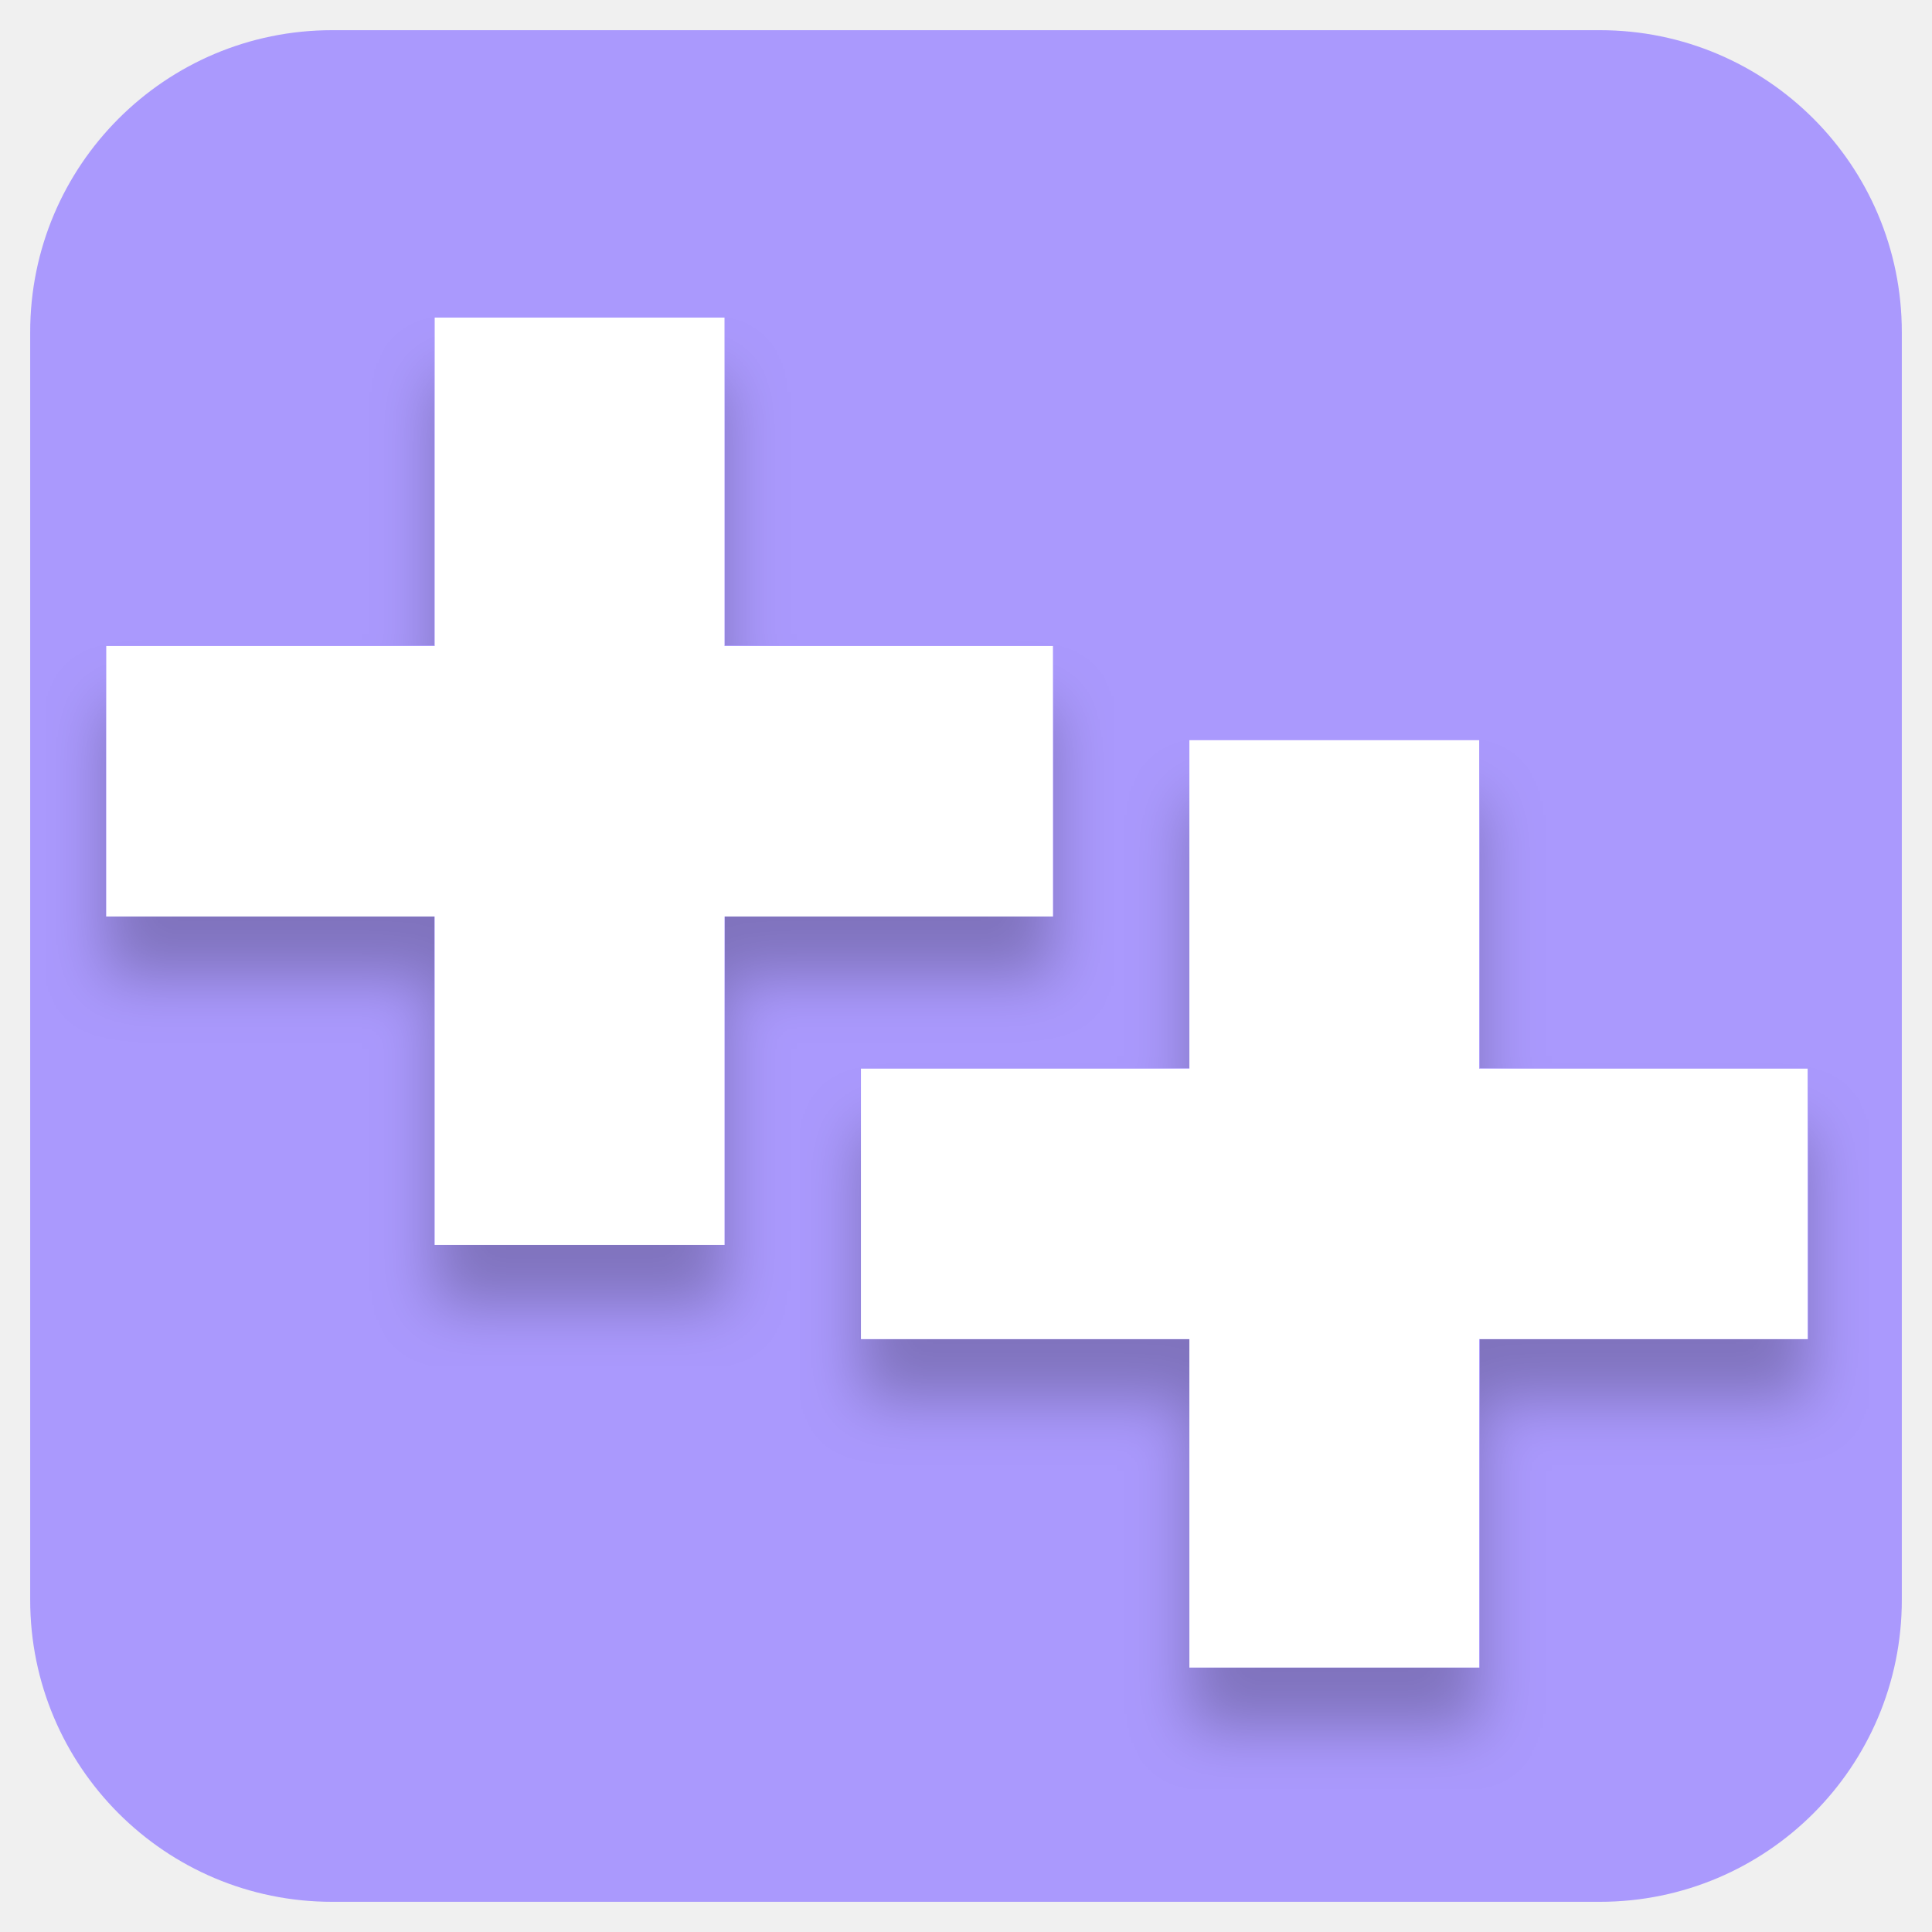
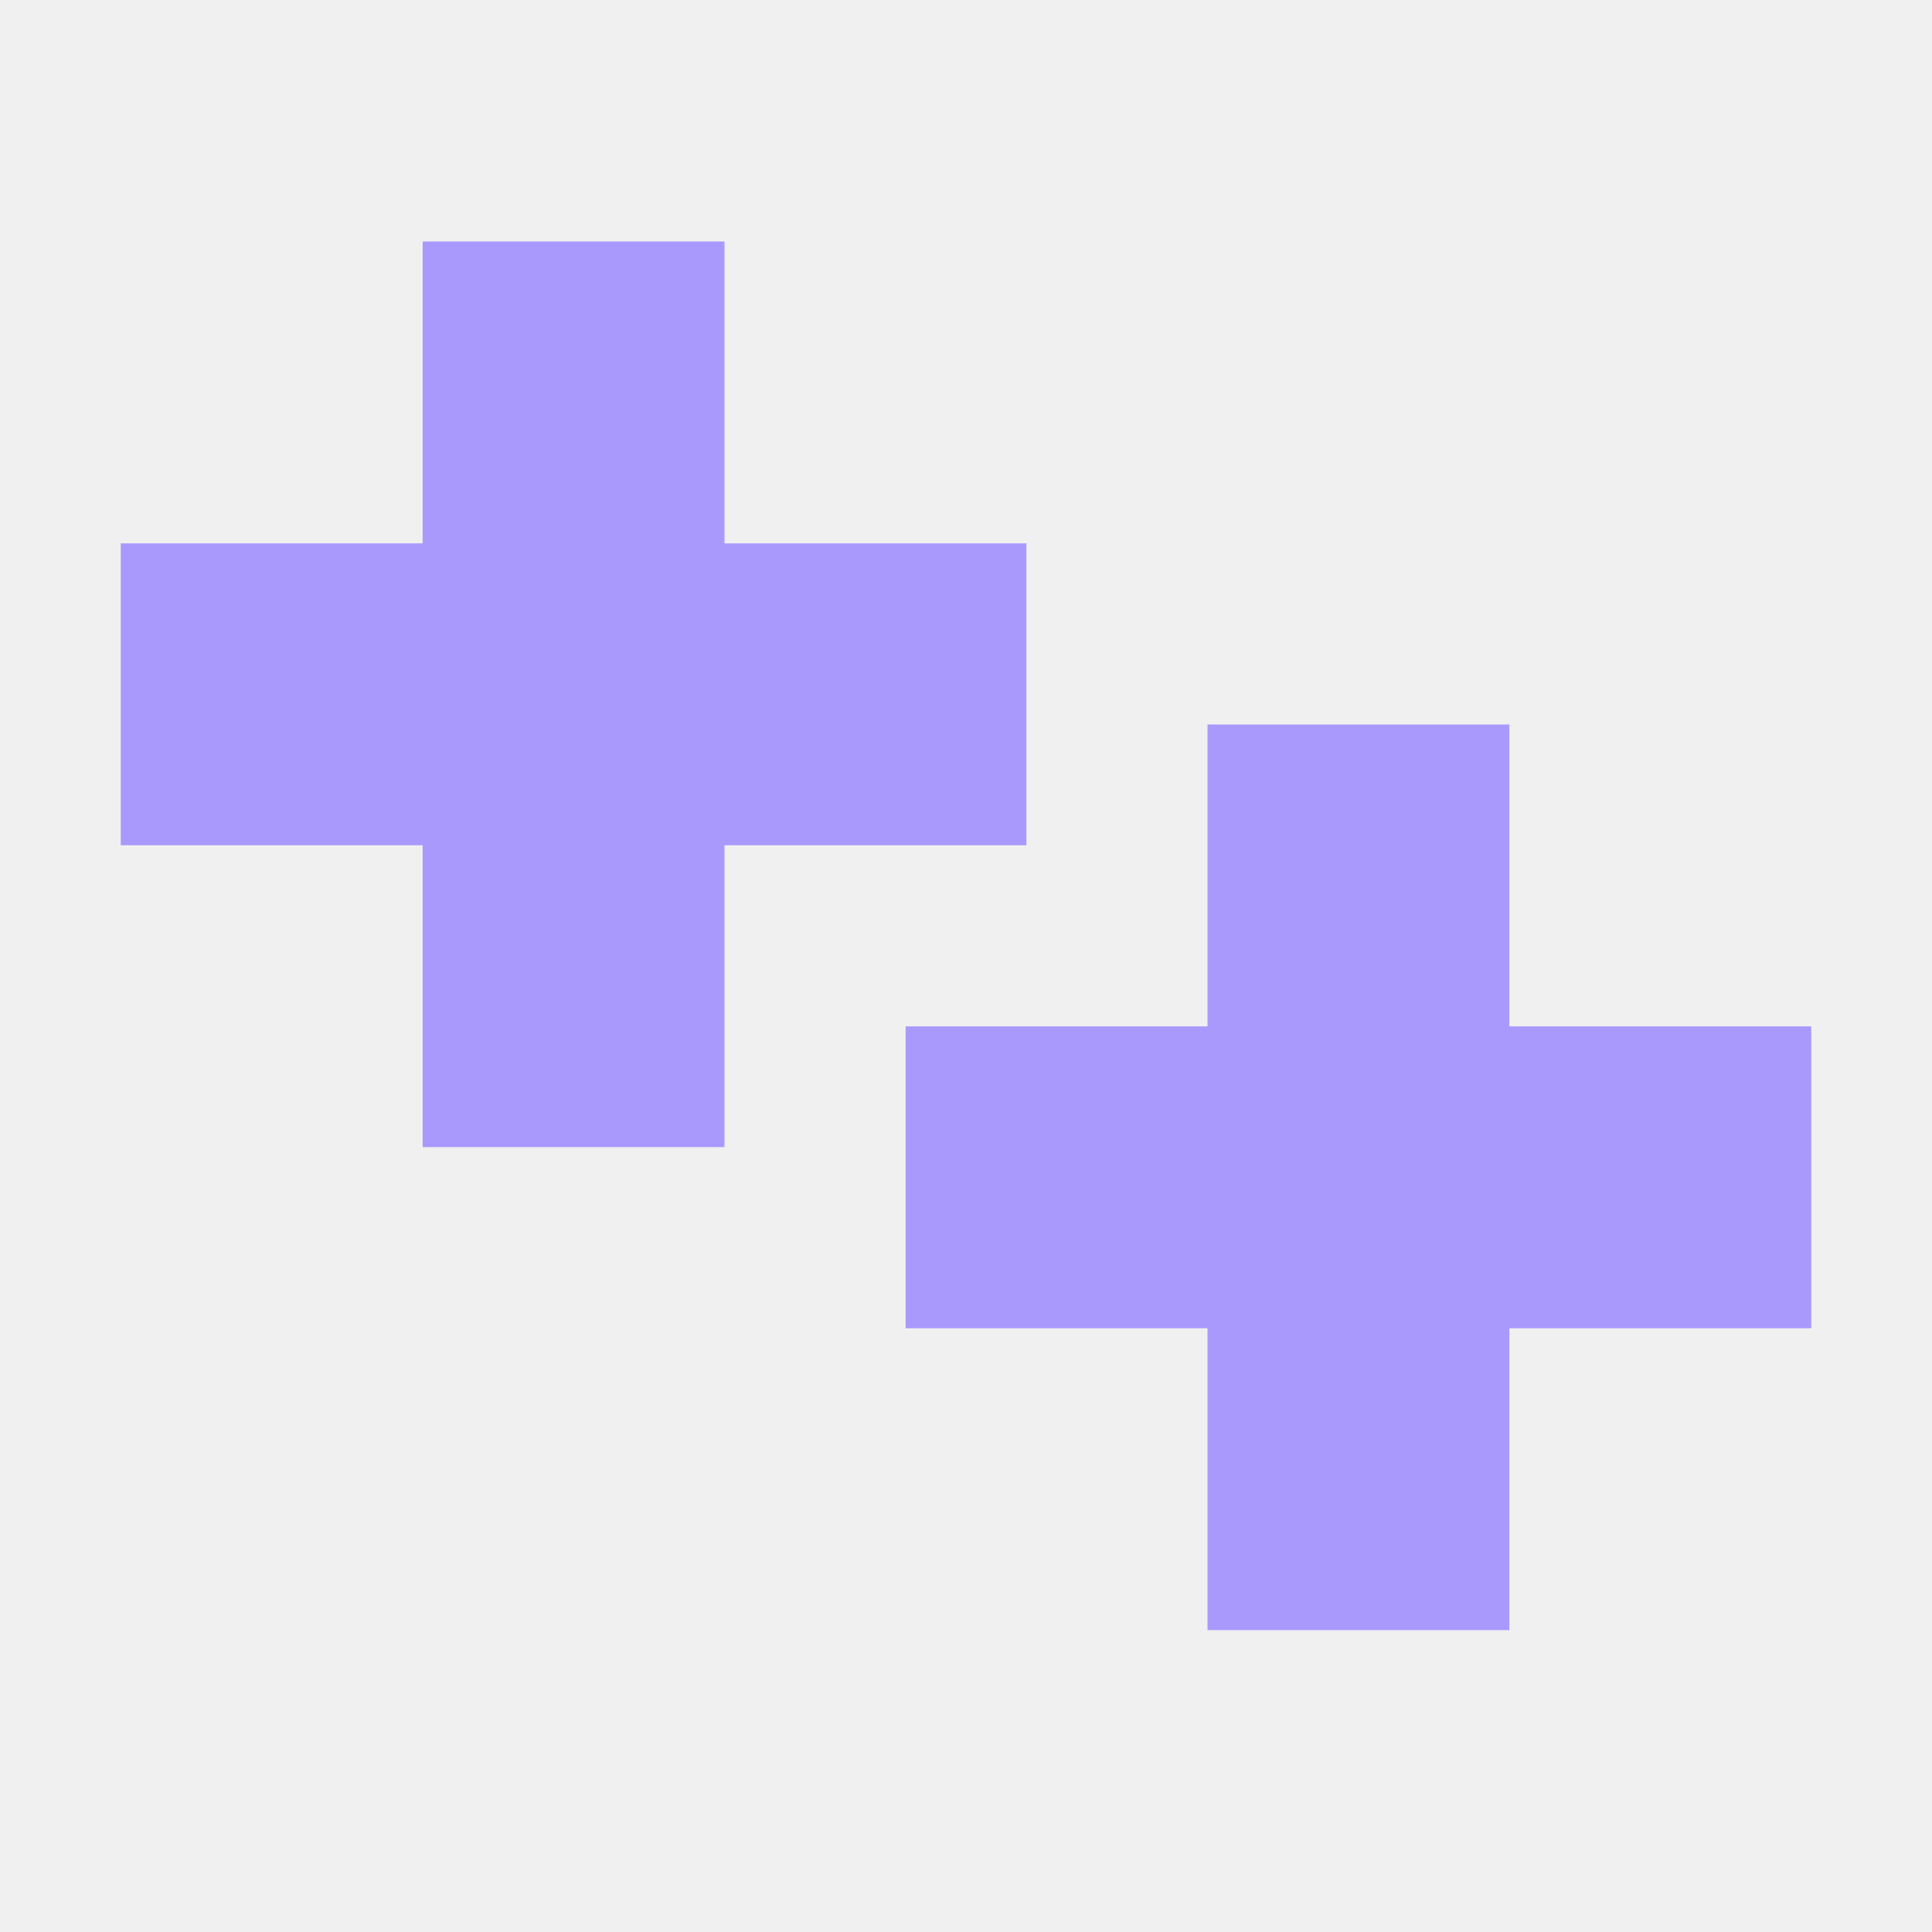
- <svg xmlns="http://www.w3.org/2000/svg" width="64" height="64" viewBox="0 0 64 64" fill="none">
-   <rect x="1" y="1" width="62" height="62" rx="10" fill="#AA99FD" />
-   <g filter="url(#filter0_d_6_37)">
-     <path d="M39.4 55.24V44.36H28.52V35.4H39.4V24.52H49V35.4H59.88V44.36H49V55.24H39.4Z" fill="white" />
-   </g>
-   <g filter="url(#filter1_d_6_37)">
-     <path d="M14.4 41.24V30.36H3.52V21.4H14.4V10.52H24V21.4H34.88V30.36H24V41.24H14.4Z" fill="white" />
-   </g>
-   <defs>
-     <filter id="filter0_d_6_37" x="26.52" y="24.52" width="35.36" height="34.72" filterUnits="userSpaceOnUse" color-interpolation-filters="sRGB">
-       <feFlood flood-opacity="0" result="BackgroundImageFix" />
-       <feColorMatrix in="SourceAlpha" type="matrix" values="0 0 0 0 0 0 0 0 0 0 0 0 0 0 0 0 0 0 127 0" result="hardAlpha" />
-       <feOffset dy="2" />
-       <feGaussianBlur stdDeviation="1" />
-       <feComposite in2="hardAlpha" operator="out" />
-       <feColorMatrix type="matrix" values="0 0 0 0 0 0 0 0 0 0 0 0 0 0 0 0 0 0 0.25 0" />
-       <feBlend mode="normal" in2="BackgroundImageFix" result="effect1_dropShadow_6_37" />
-       <feBlend mode="normal" in="SourceGraphic" in2="effect1_dropShadow_6_37" result="shape" />
-     </filter>
-     <filter id="filter1_d_6_37" x="1.52" y="10.52" width="35.36" height="34.72" filterUnits="userSpaceOnUse" color-interpolation-filters="sRGB">
-       <feFlood flood-opacity="0" result="BackgroundImageFix" />
-       <feColorMatrix in="SourceAlpha" type="matrix" values="0 0 0 0 0 0 0 0 0 0 0 0 0 0 0 0 0 0 127 0" result="hardAlpha" />
-       <feOffset dy="2" />
-       <feGaussianBlur stdDeviation="1" />
-       <feComposite in2="hardAlpha" operator="out" />
-       <feColorMatrix type="matrix" values="0 0 0 0 0 0 0 0 0 0 0 0 0 0 0 0 0 0 0.25 0" />
-       <feBlend mode="normal" in2="BackgroundImageFix" result="effect1_dropShadow_6_37" />
-       <feBlend mode="normal" in="SourceGraphic" in2="effect1_dropShadow_6_37" result="shape" />
-     </filter>
-   </defs>
+ <svg xmlns="http://www.w3.org/2000/svg" width="32" height="32" viewBox="0 0 32 32" fill="none">
+   <path fill-rule="evenodd" clip-rule="evenodd" d="M12 9H17V14H12V19H7V14H2V9H7V4H12V9Z" fill="#AA99FD" />
+   <path fill-rule="evenodd" clip-rule="evenodd" d="M25 17H30V22H25V27H20V22H15V17H20V12H25V17Z" fill="#AA99FD" />
</svg>
